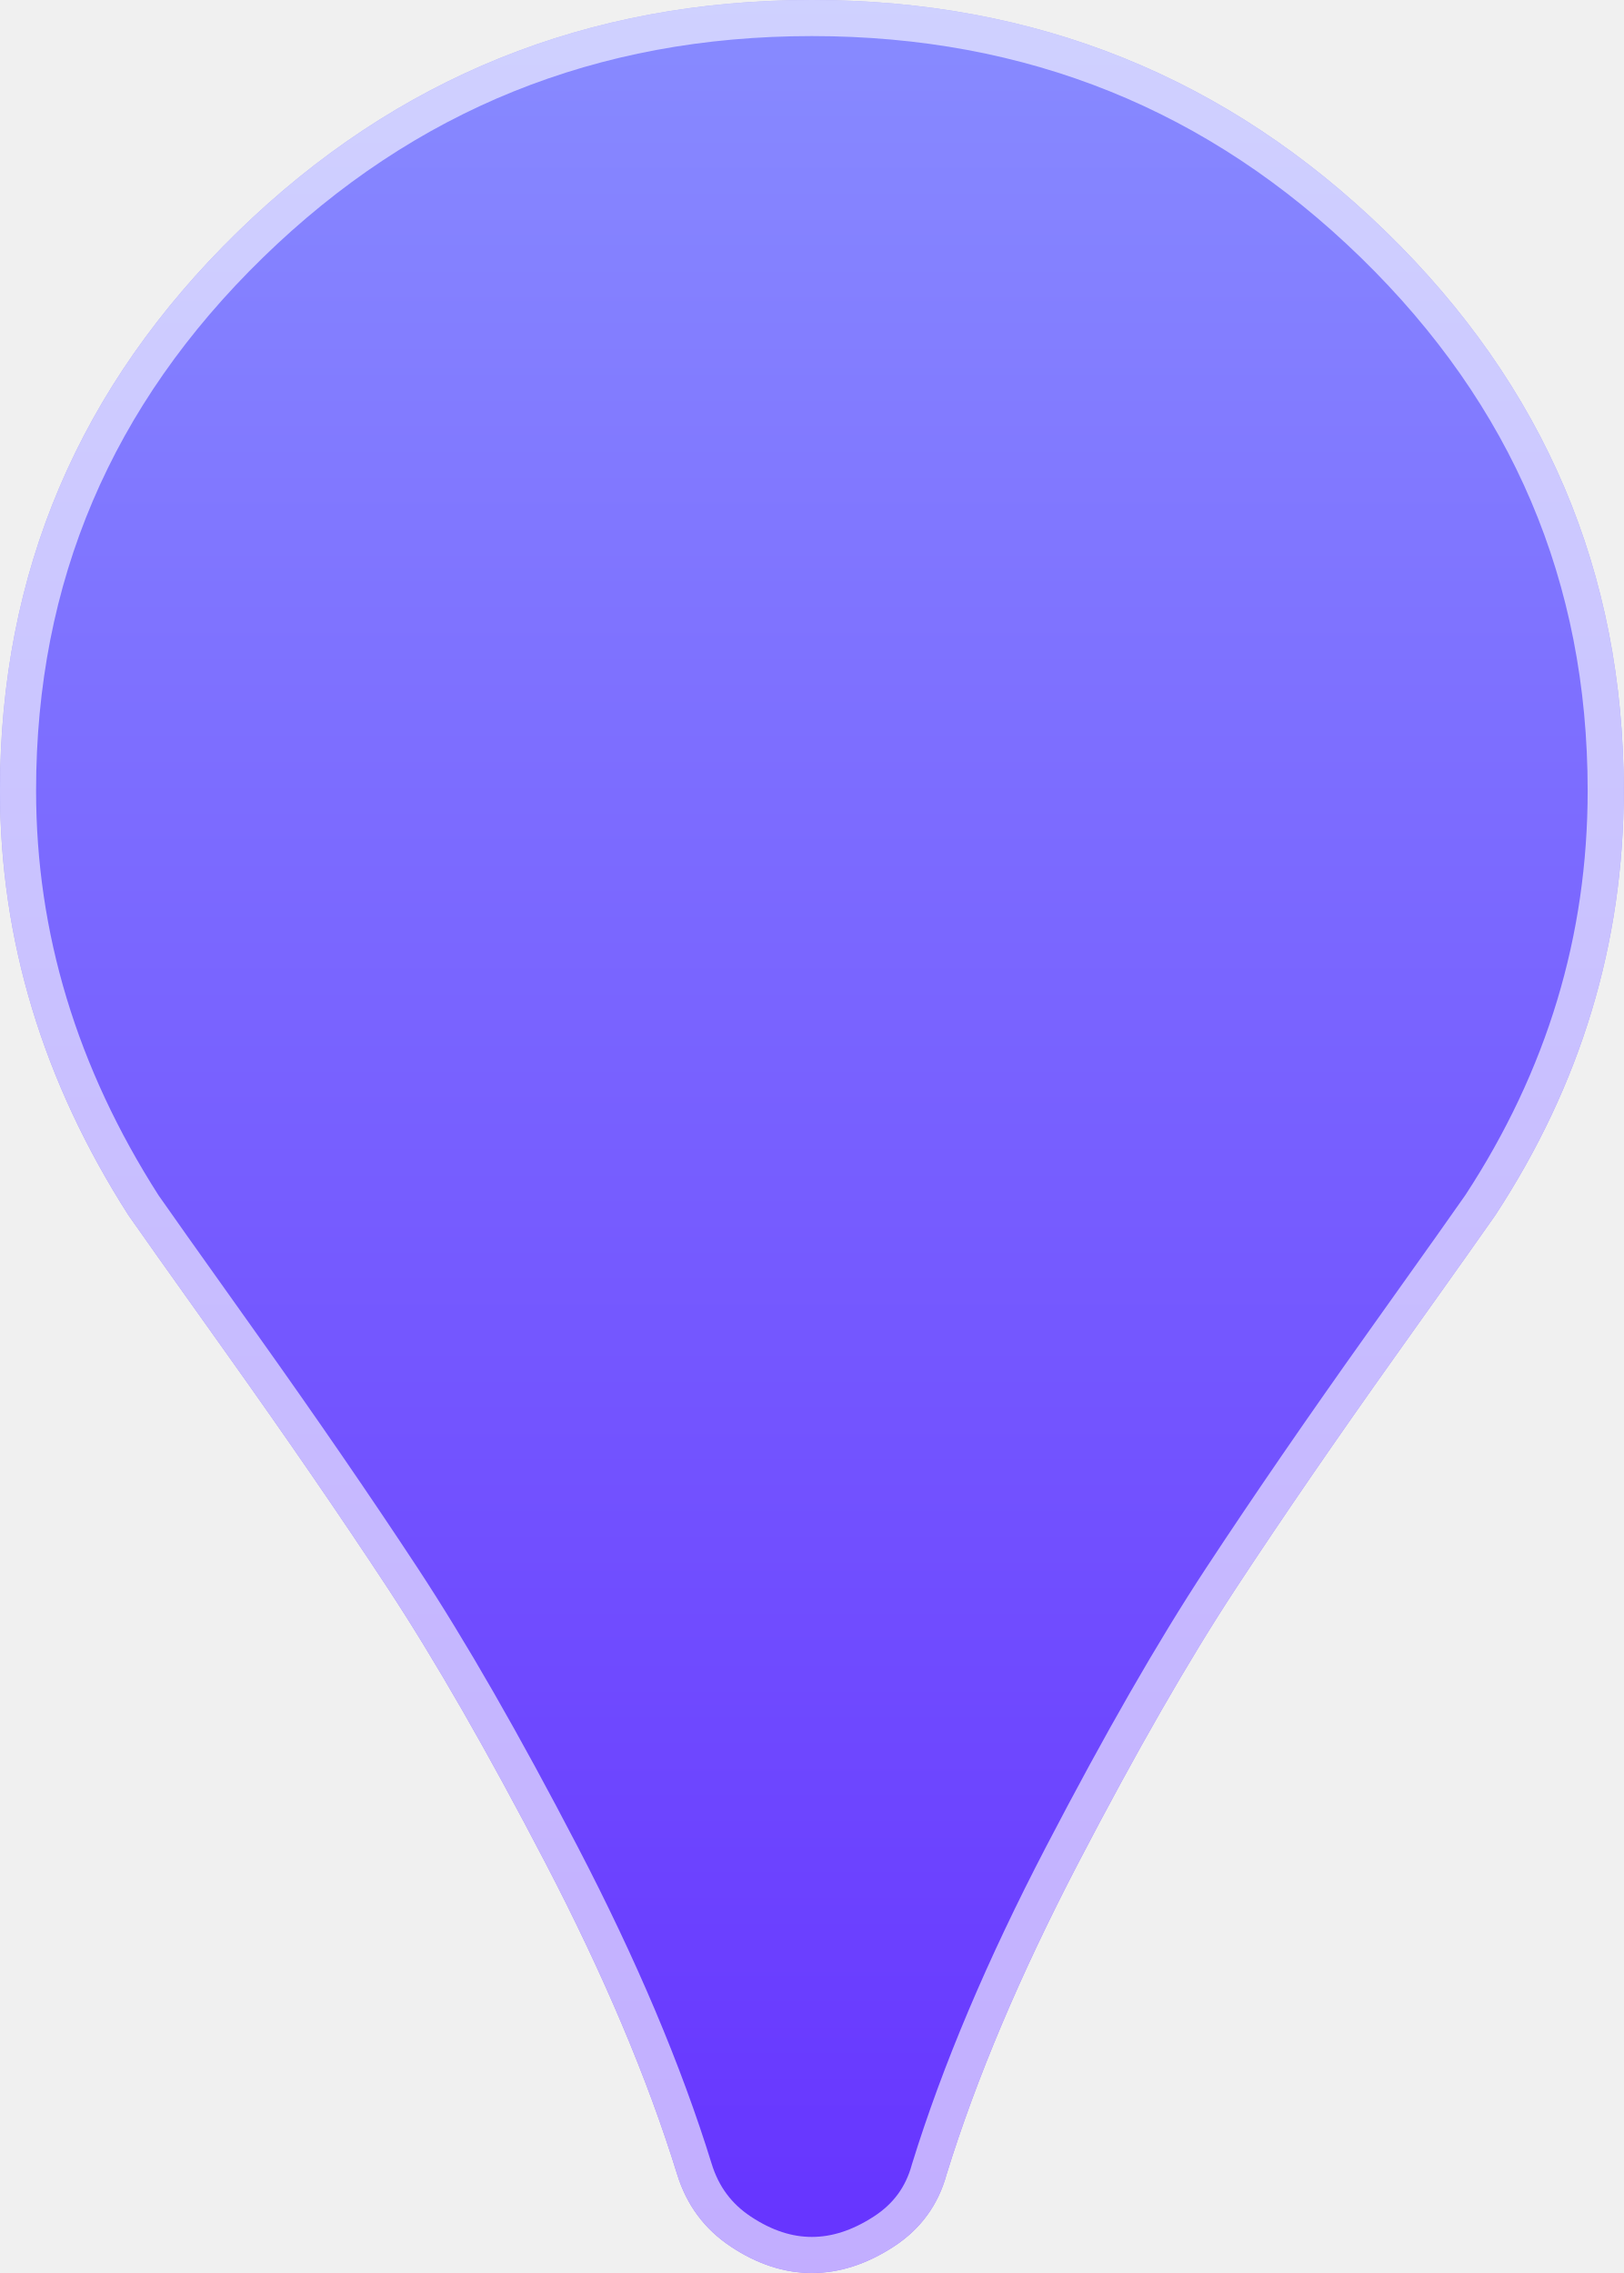
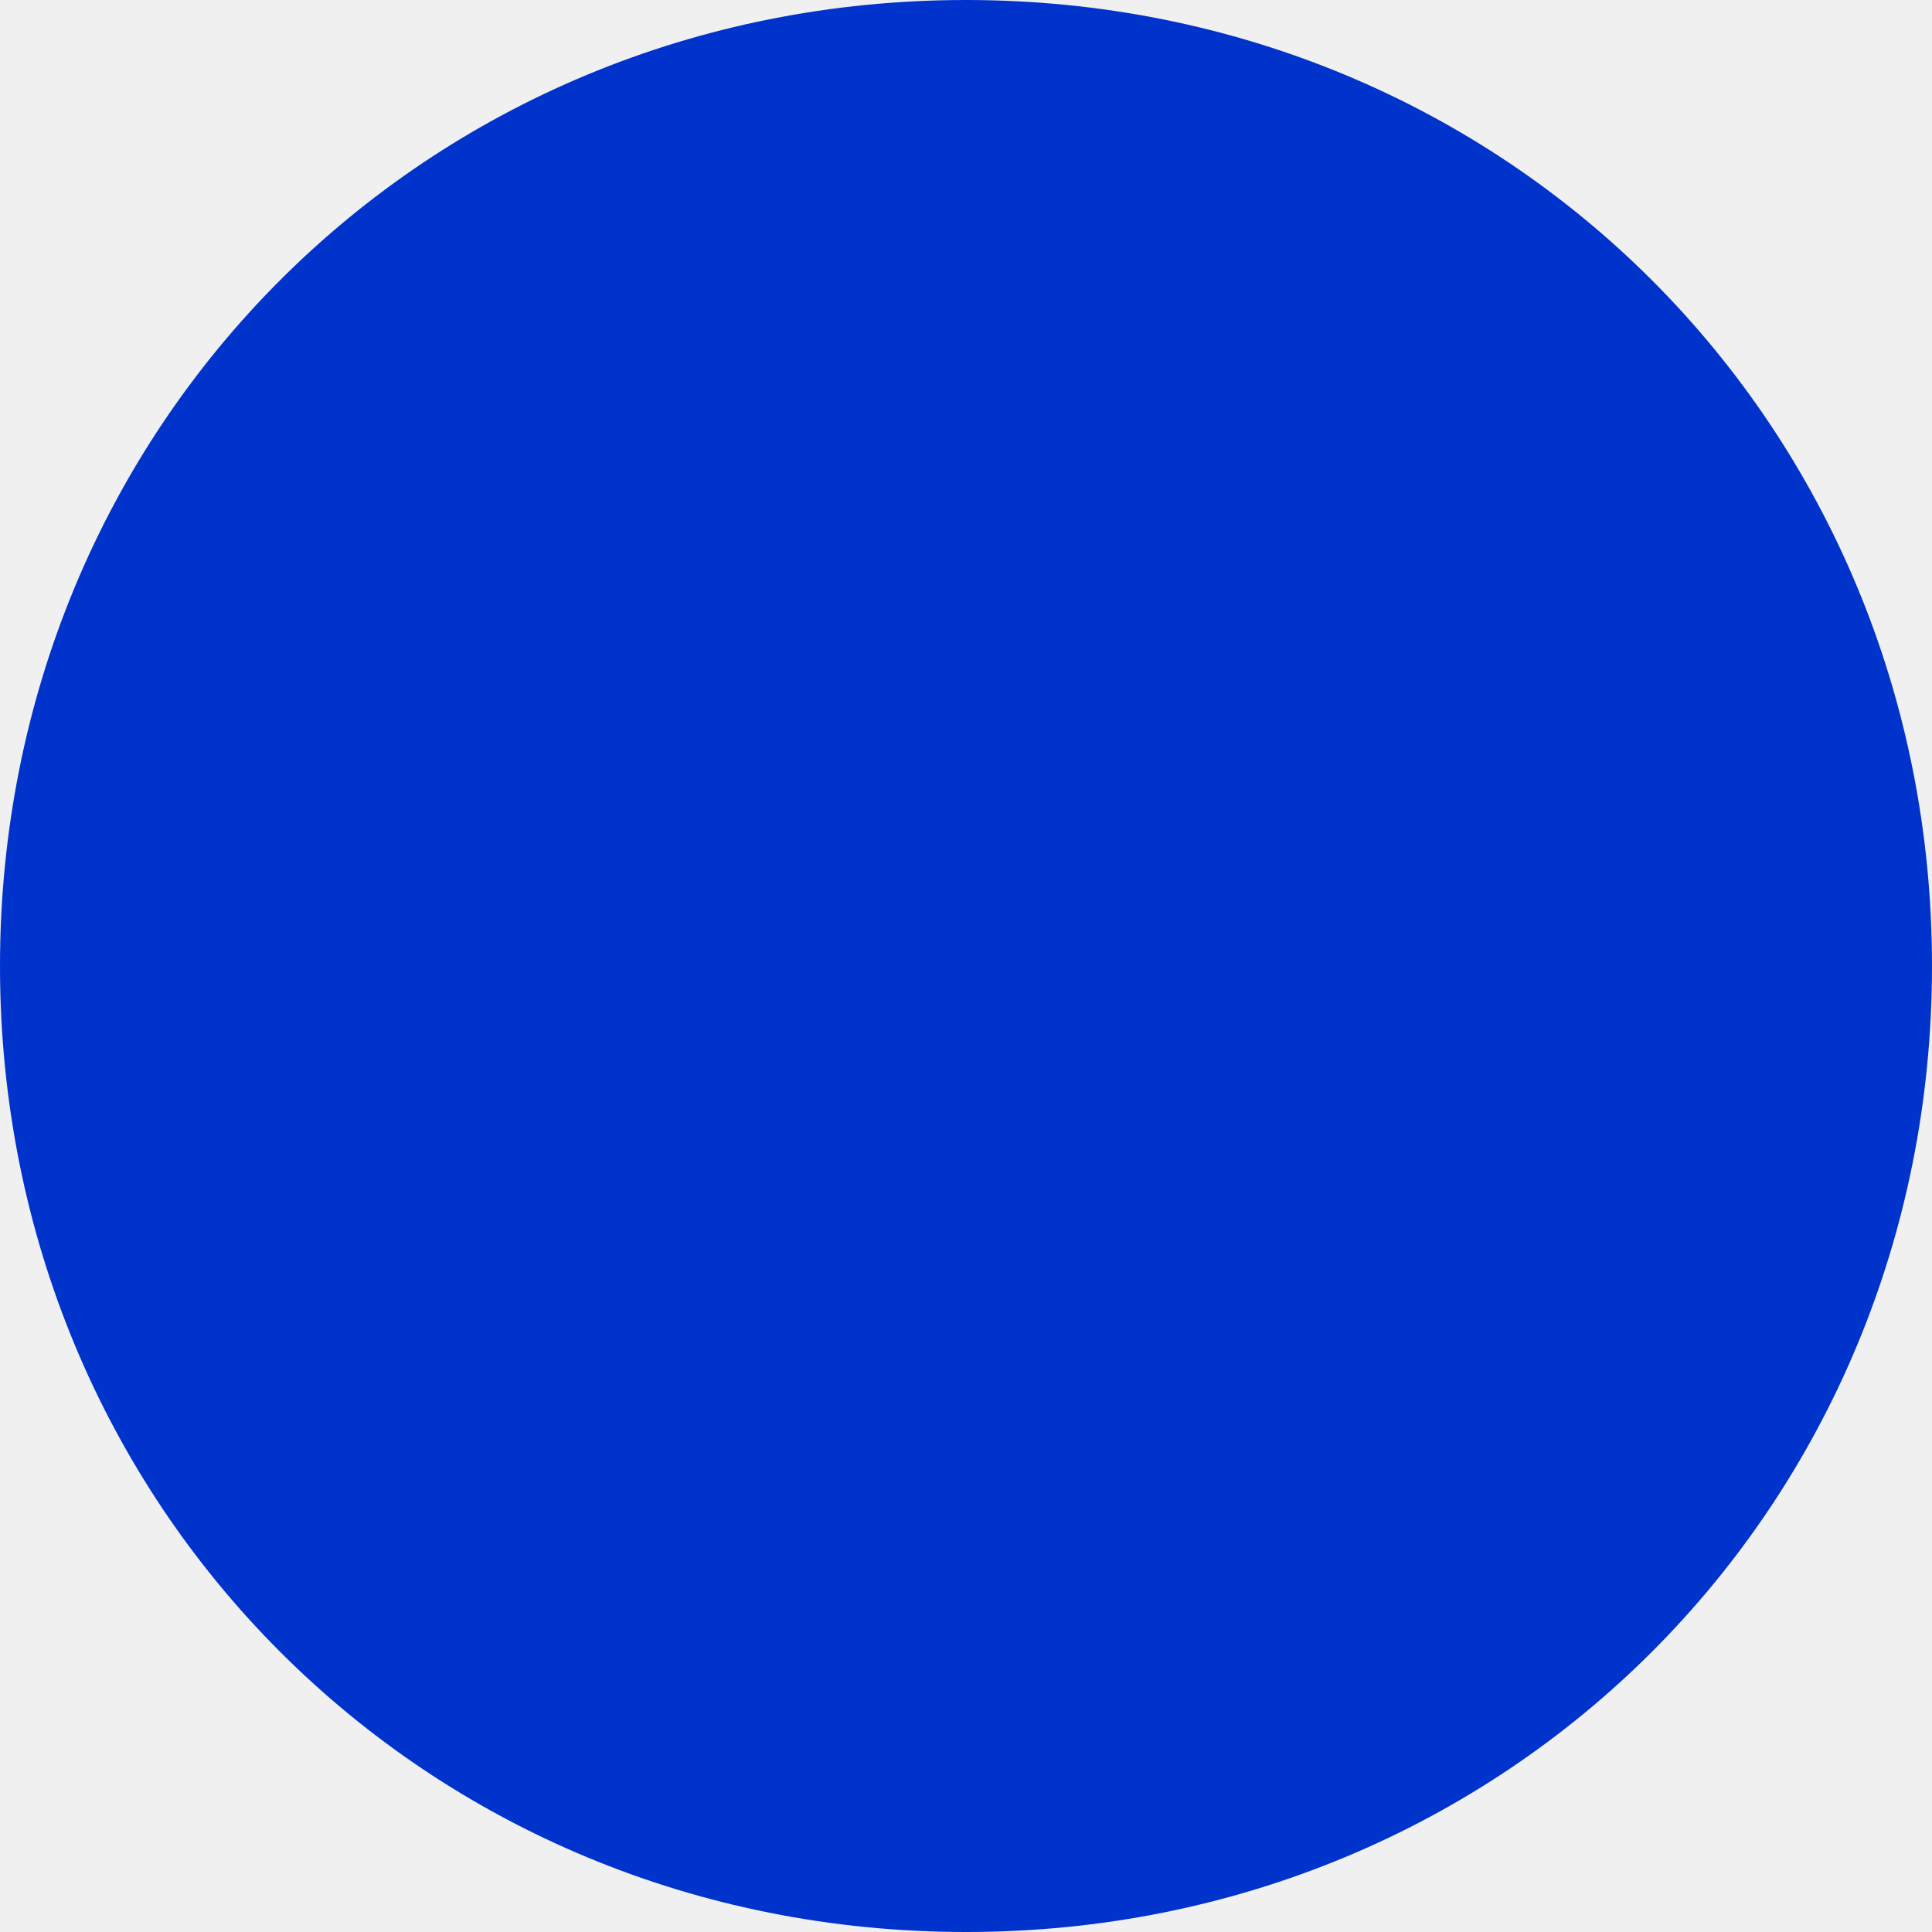
- <svg xmlns="http://www.w3.org/2000/svg" version="1.1" width="45px" height="63px">
-   <defs>
-     <linearGradient gradientUnits="userSpaceOnUse" x1="22.5" y1="0" x2="22.5" y2="63" id="LinearGradient230">
-       <stop id="Stop231" stop-color="#888bff" offset="0" />
-       <stop id="Stop232" stop-color="#6633ff" offset="1" />
-     </linearGradient>
-     <mask fill="white" id="clip233">
-       <path d="M 41.44 33.683  C 43.813 30.059  45 26.136  45 21.913  C 45 15.864  42.803 10.7  38.408 6.42  C 34.014 2.14  28.711 0  22.5 0  C 16.289 0  10.986 2.14  6.592 6.42  C 2.197 10.7  0 15.864  0 21.913  C 0 26.05  1.187 29.974  3.56 33.683  C 3.735 33.94  4.651 35.231  6.306 37.556  C 7.961 39.881  9.441 42.036  10.745 44.019  C 12.048 46.002  13.506 48.541  15.117 51.637  C 16.729 54.733  17.944 57.607  18.765 60.261  C 19.028 61.117  19.526 61.787  20.259 62.272  C 20.991 62.757  21.738 63  22.5 63  C 23.262 63  24.016 62.757  24.763 62.272  C 25.51 61.787  26.001 61.117  26.235 60.261  C 27.056 57.607  28.271 54.733  29.883 51.637  C 31.494 48.541  32.952 46.002  34.255 44.019  C 35.559 42.036  37.039 39.881  38.694 37.556  C 40.349 35.231  41.265 33.94  41.44 33.683  Z " fill-rule="evenodd" />
-     </mask>
-   </defs>
-   <g transform="matrix(1 0 0 1 -509 -373 )">
-     <path d="M 41.44 33.683  C 43.813 30.059  45 26.136  45 21.913  C 45 15.864  42.803 10.7  38.408 6.42  C 34.014 2.14  28.711 0  22.5 0  C 16.289 0  10.986 2.14  6.592 6.42  C 2.197 10.7  0 15.864  0 21.913  C 0 26.05  1.187 29.974  3.56 33.683  C 3.735 33.94  4.651 35.231  6.306 37.556  C 7.961 39.881  9.441 42.036  10.745 44.019  C 12.048 46.002  13.506 48.541  15.117 51.637  C 16.729 54.733  17.944 57.607  18.765 60.261  C 19.028 61.117  19.526 61.787  20.259 62.272  C 20.991 62.757  21.738 63  22.5 63  C 23.262 63  24.016 62.757  24.763 62.272  C 25.51 61.787  26.001 61.117  26.235 60.261  C 27.056 57.607  28.271 54.733  29.883 51.637  C 31.494 48.541  32.952 46.002  34.255 44.019  C 35.559 42.036  37.039 39.881  38.694 37.556  C 40.349 35.231  41.265 33.94  41.44 33.683  Z " fill-rule="nonzero" fill="url(#LinearGradient230)" stroke="none" transform="matrix(1 0 0 1 509 373 )" />
-     <path d="M 41.44 33.683  C 43.813 30.059  45 26.136  45 21.913  C 45 15.864  42.803 10.7  38.408 6.42  C 34.014 2.14  28.711 0  22.5 0  C 16.289 0  10.986 2.14  6.592 6.42  C 2.197 10.7  0 15.864  0 21.913  C 0 26.05  1.187 29.974  3.56 33.683  C 3.735 33.94  4.651 35.231  6.306 37.556  C 7.961 39.881  9.441 42.036  10.745 44.019  C 12.048 46.002  13.506 48.541  15.117 51.637  C 16.729 54.733  17.944 57.607  18.765 60.261  C 19.028 61.117  19.526 61.787  20.259 62.272  C 20.991 62.757  21.738 63  22.5 63  C 23.262 63  24.016 62.757  24.763 62.272  C 25.51 61.787  26.001 61.117  26.235 60.261  C 27.056 57.607  28.271 54.733  29.883 51.637  C 31.494 48.541  32.952 46.002  34.255 44.019  C 35.559 42.036  37.039 39.881  38.694 37.556  C 40.349 35.231  41.265 33.94  41.44 33.683  Z " stroke-width="2" stroke="#ffffff" fill="none" stroke-opacity="0.6" transform="matrix(1 0 0 1 509 373 )" mask="url(#clip233)" />
+ <svg xmlns="http://www.w3.org/2000/svg" version="1.1" width="37px" height="37px">
+   <g transform="matrix(1 0 0 1 -528 -389 )">
+     <path d="M 546.5 389  C 556.86 389  565 397.14  565 407.5  C 565 417.86  556.86 426  546.5 426  C 536.14 426  528 417.86  528 407.5  C 528 397.14  536.14 389  546.5 389  Z " fill-rule="nonzero" fill="#0033cc" stroke="none" />
  </g>
</svg>
